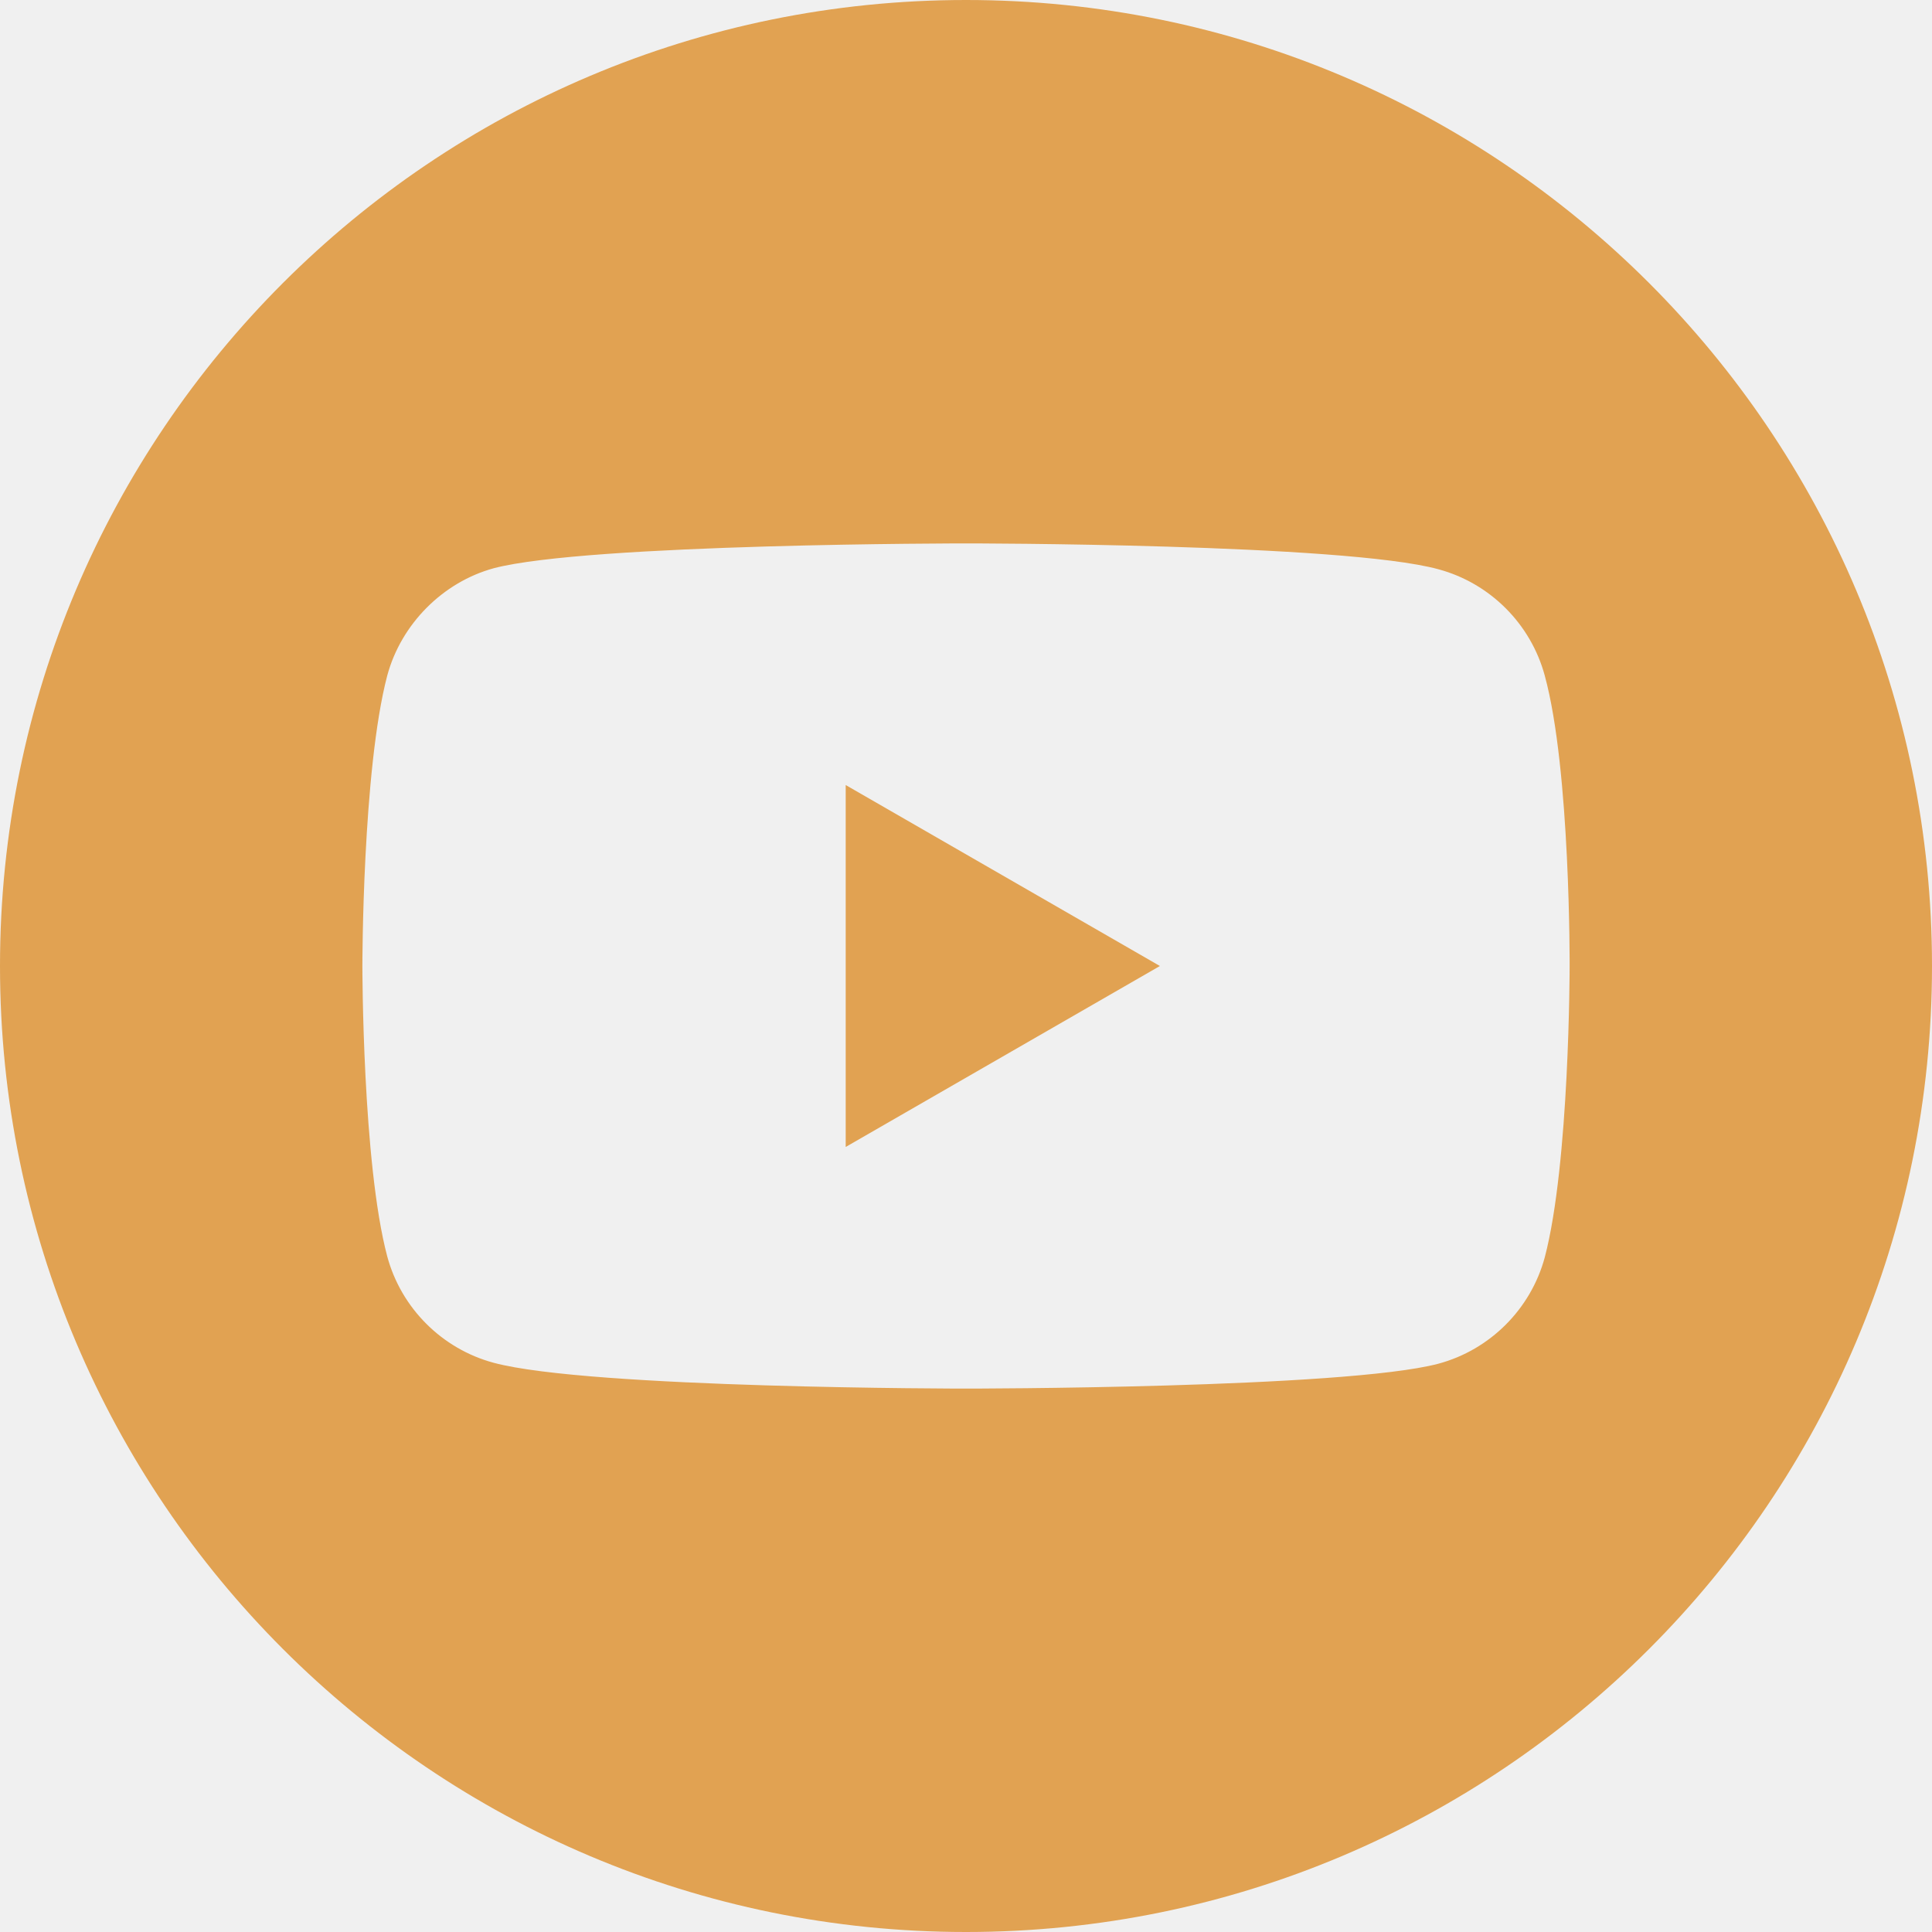
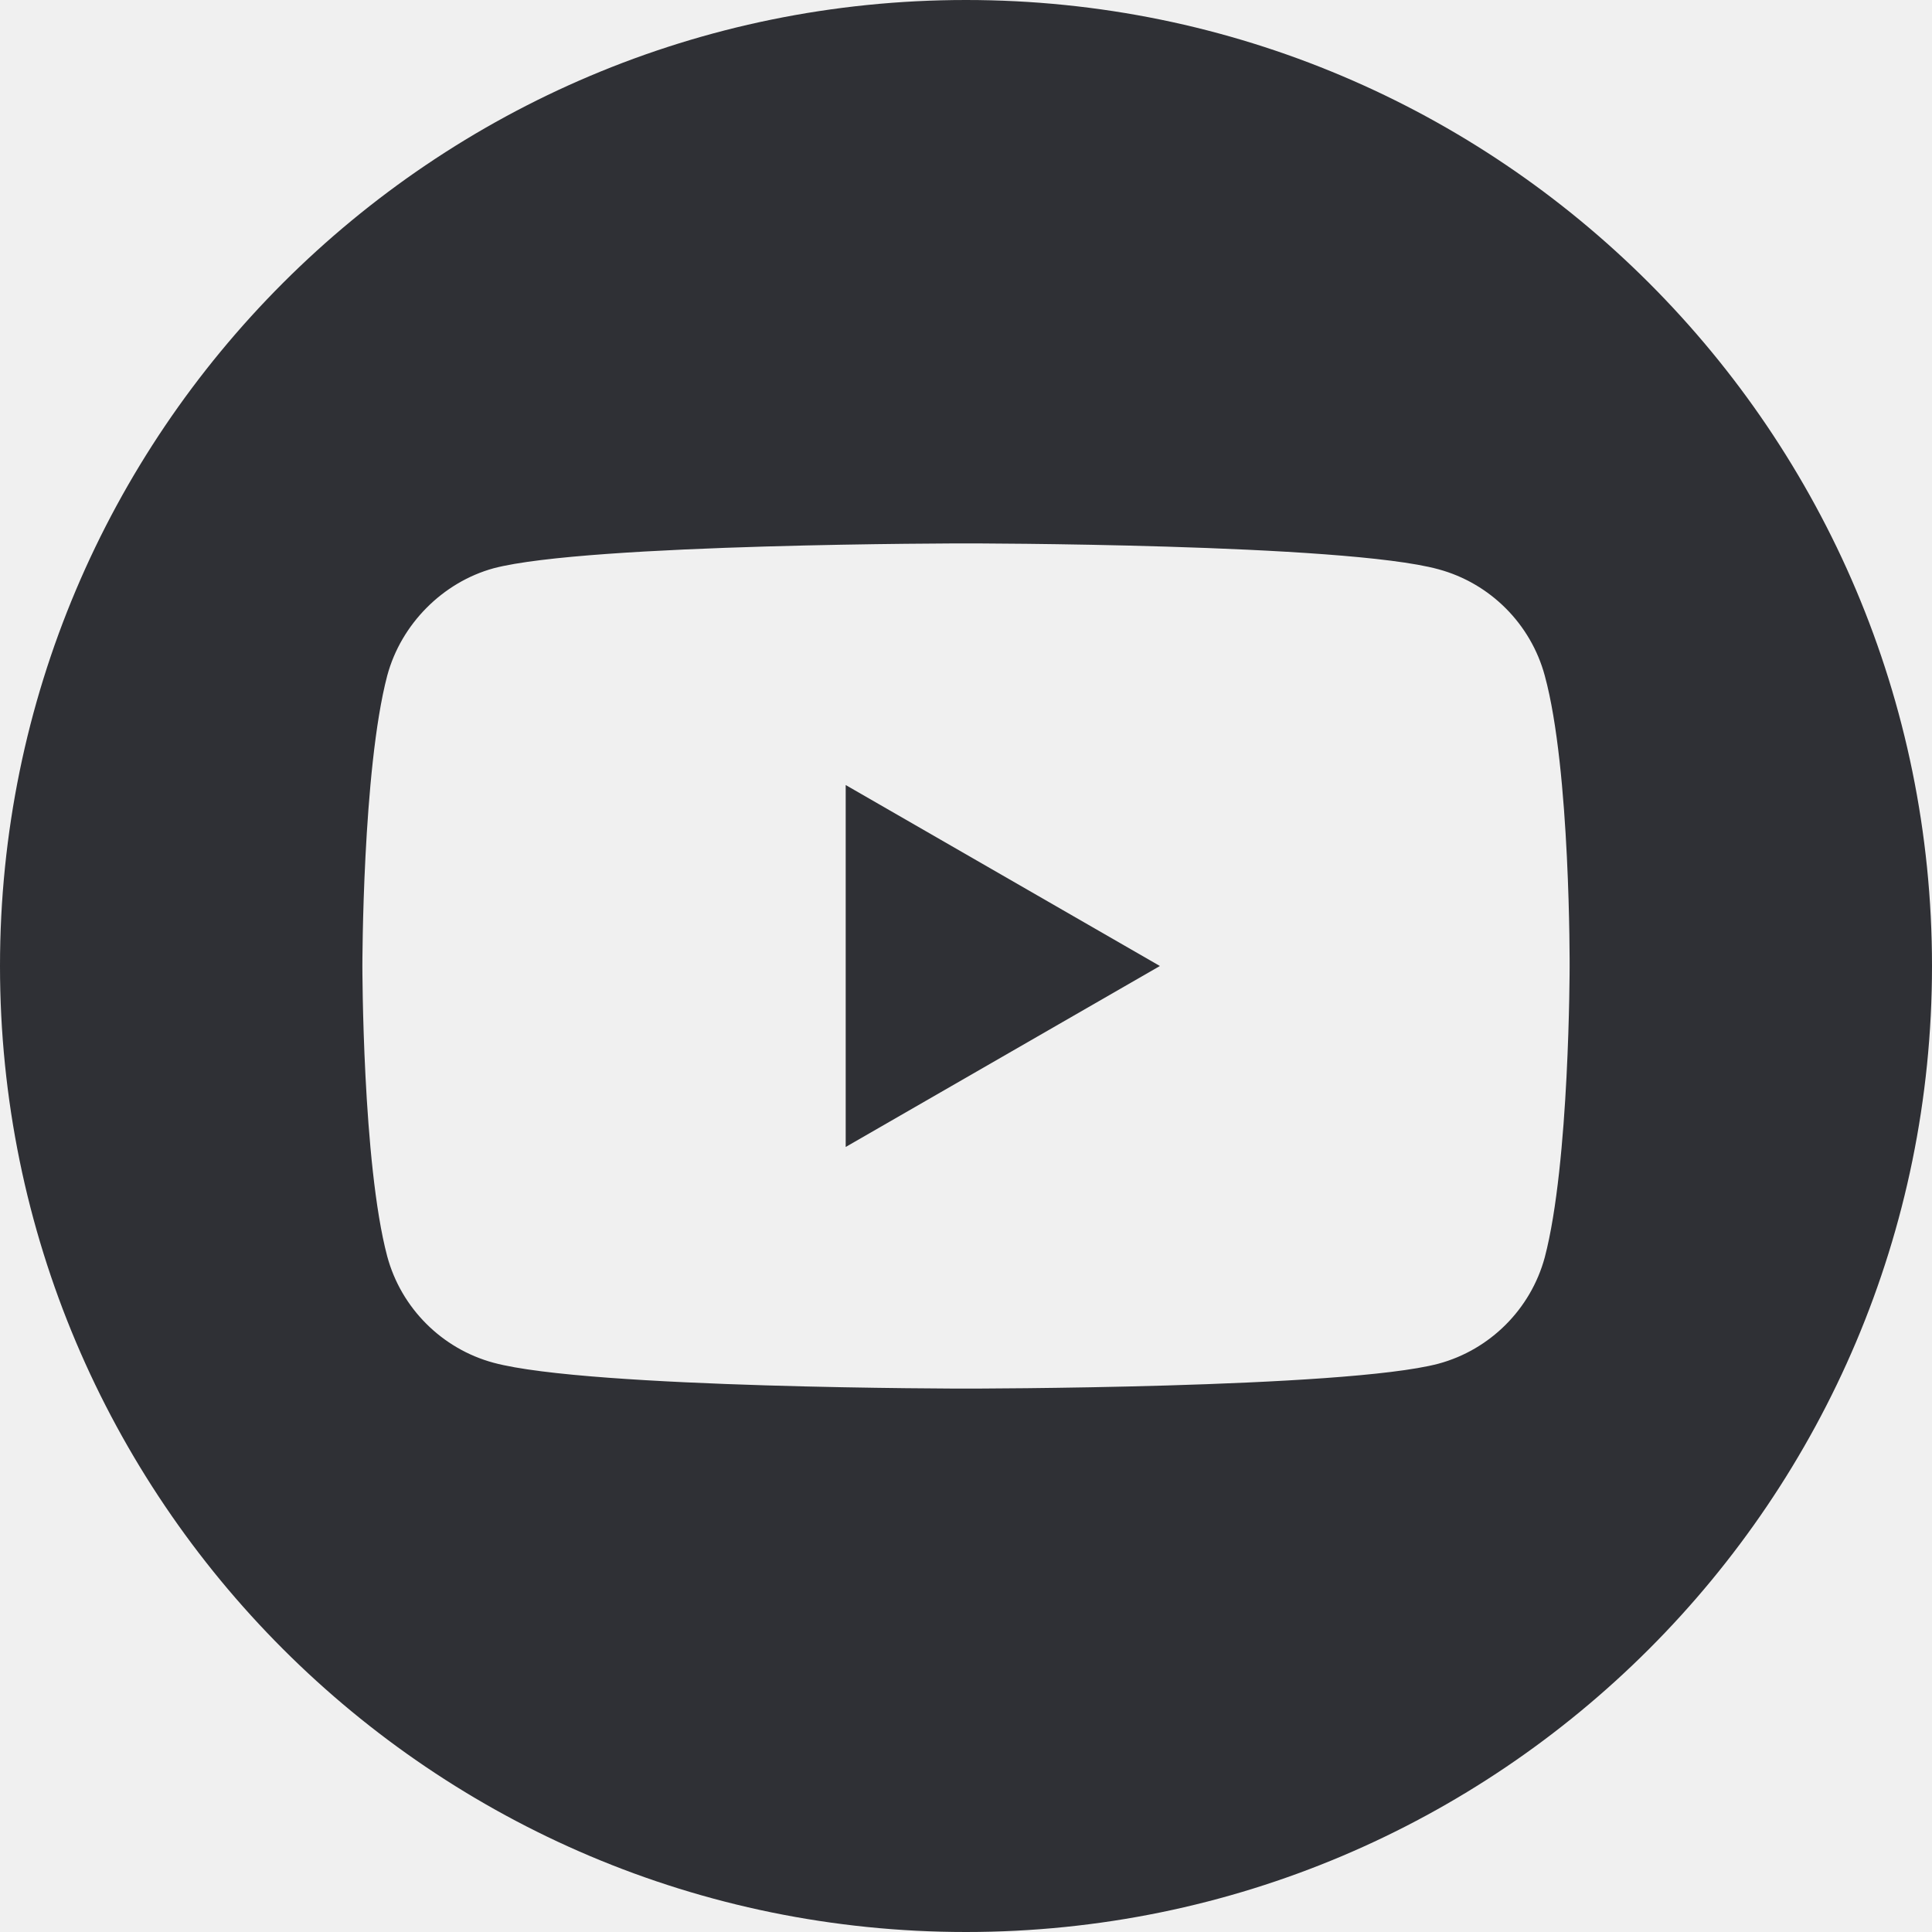
<svg xmlns="http://www.w3.org/2000/svg" width="30" height="30" viewBox="0 0 30 30" fill="none">
-   <g clip-path="url(#clip0_58_20)">
-     <path d="M13.132 17.81L18.011 15L13.132 12.19V17.81Z" fill="#E1A252" />
-     <path d="M15 0C6.717 0 0 6.717 0 15C0 23.283 6.717 30 15 30C23.283 30 30 23.283 30 15C30 6.717 23.283 0 15 0ZM24.373 15.015C24.373 15.015 24.373 18.057 23.987 19.524C23.77 20.327 23.137 20.96 22.334 21.176C20.868 21.562 15 21.562 15 21.562C15 21.562 9.148 21.562 7.665 21.161C6.863 20.945 6.229 20.312 6.013 19.509C5.627 18.057 5.627 15 5.627 15C5.627 15 5.627 11.958 6.013 10.491C6.229 9.688 6.878 9.04 7.665 8.824C9.132 8.438 15 8.438 15 8.438C15 8.438 20.868 8.438 22.334 8.839C23.137 9.055 23.77 9.688 23.987 10.491C24.388 11.958 24.373 15.015 24.373 15.015Z" fill="#E1A252" />
+   <g id="youtube 1" clip-path="url(#clip0_58_20)">
+     <path id="Vector" d="M13.132 17.81L18.011 15L13.132 12.19V17.81Z" fill="#2F3035" />
+     <path id="Vector_2" d="M15 0C6.717 0 0 6.717 0 15C0 23.283 6.717 30 15 30C23.283 30 30 23.283 30 15C30 6.717 23.283 0 15 0ZM24.373 15.015C24.373 15.015 24.373 18.057 23.987 19.524C23.77 20.327 23.137 20.96 22.334 21.176C20.868 21.562 15 21.562 15 21.562C15 21.562 9.148 21.562 7.665 21.161C6.863 20.945 6.229 20.312 6.013 19.509C5.627 18.057 5.627 15 5.627 15C5.627 15 5.627 11.958 6.013 10.491C6.229 9.688 6.878 9.04 7.665 8.824C9.132 8.438 15 8.438 15 8.438C15 8.438 20.868 8.438 22.334 8.839C23.137 9.055 23.77 9.688 23.987 10.491C24.388 11.958 24.373 15.015 24.373 15.015Z" fill="#2F3035" />
  </g>
  <defs>
    <clipPath id="clip0_58_20">
      <rect width="30" height="30" fill="white" />
    </clipPath>
  </defs>
</svg>
